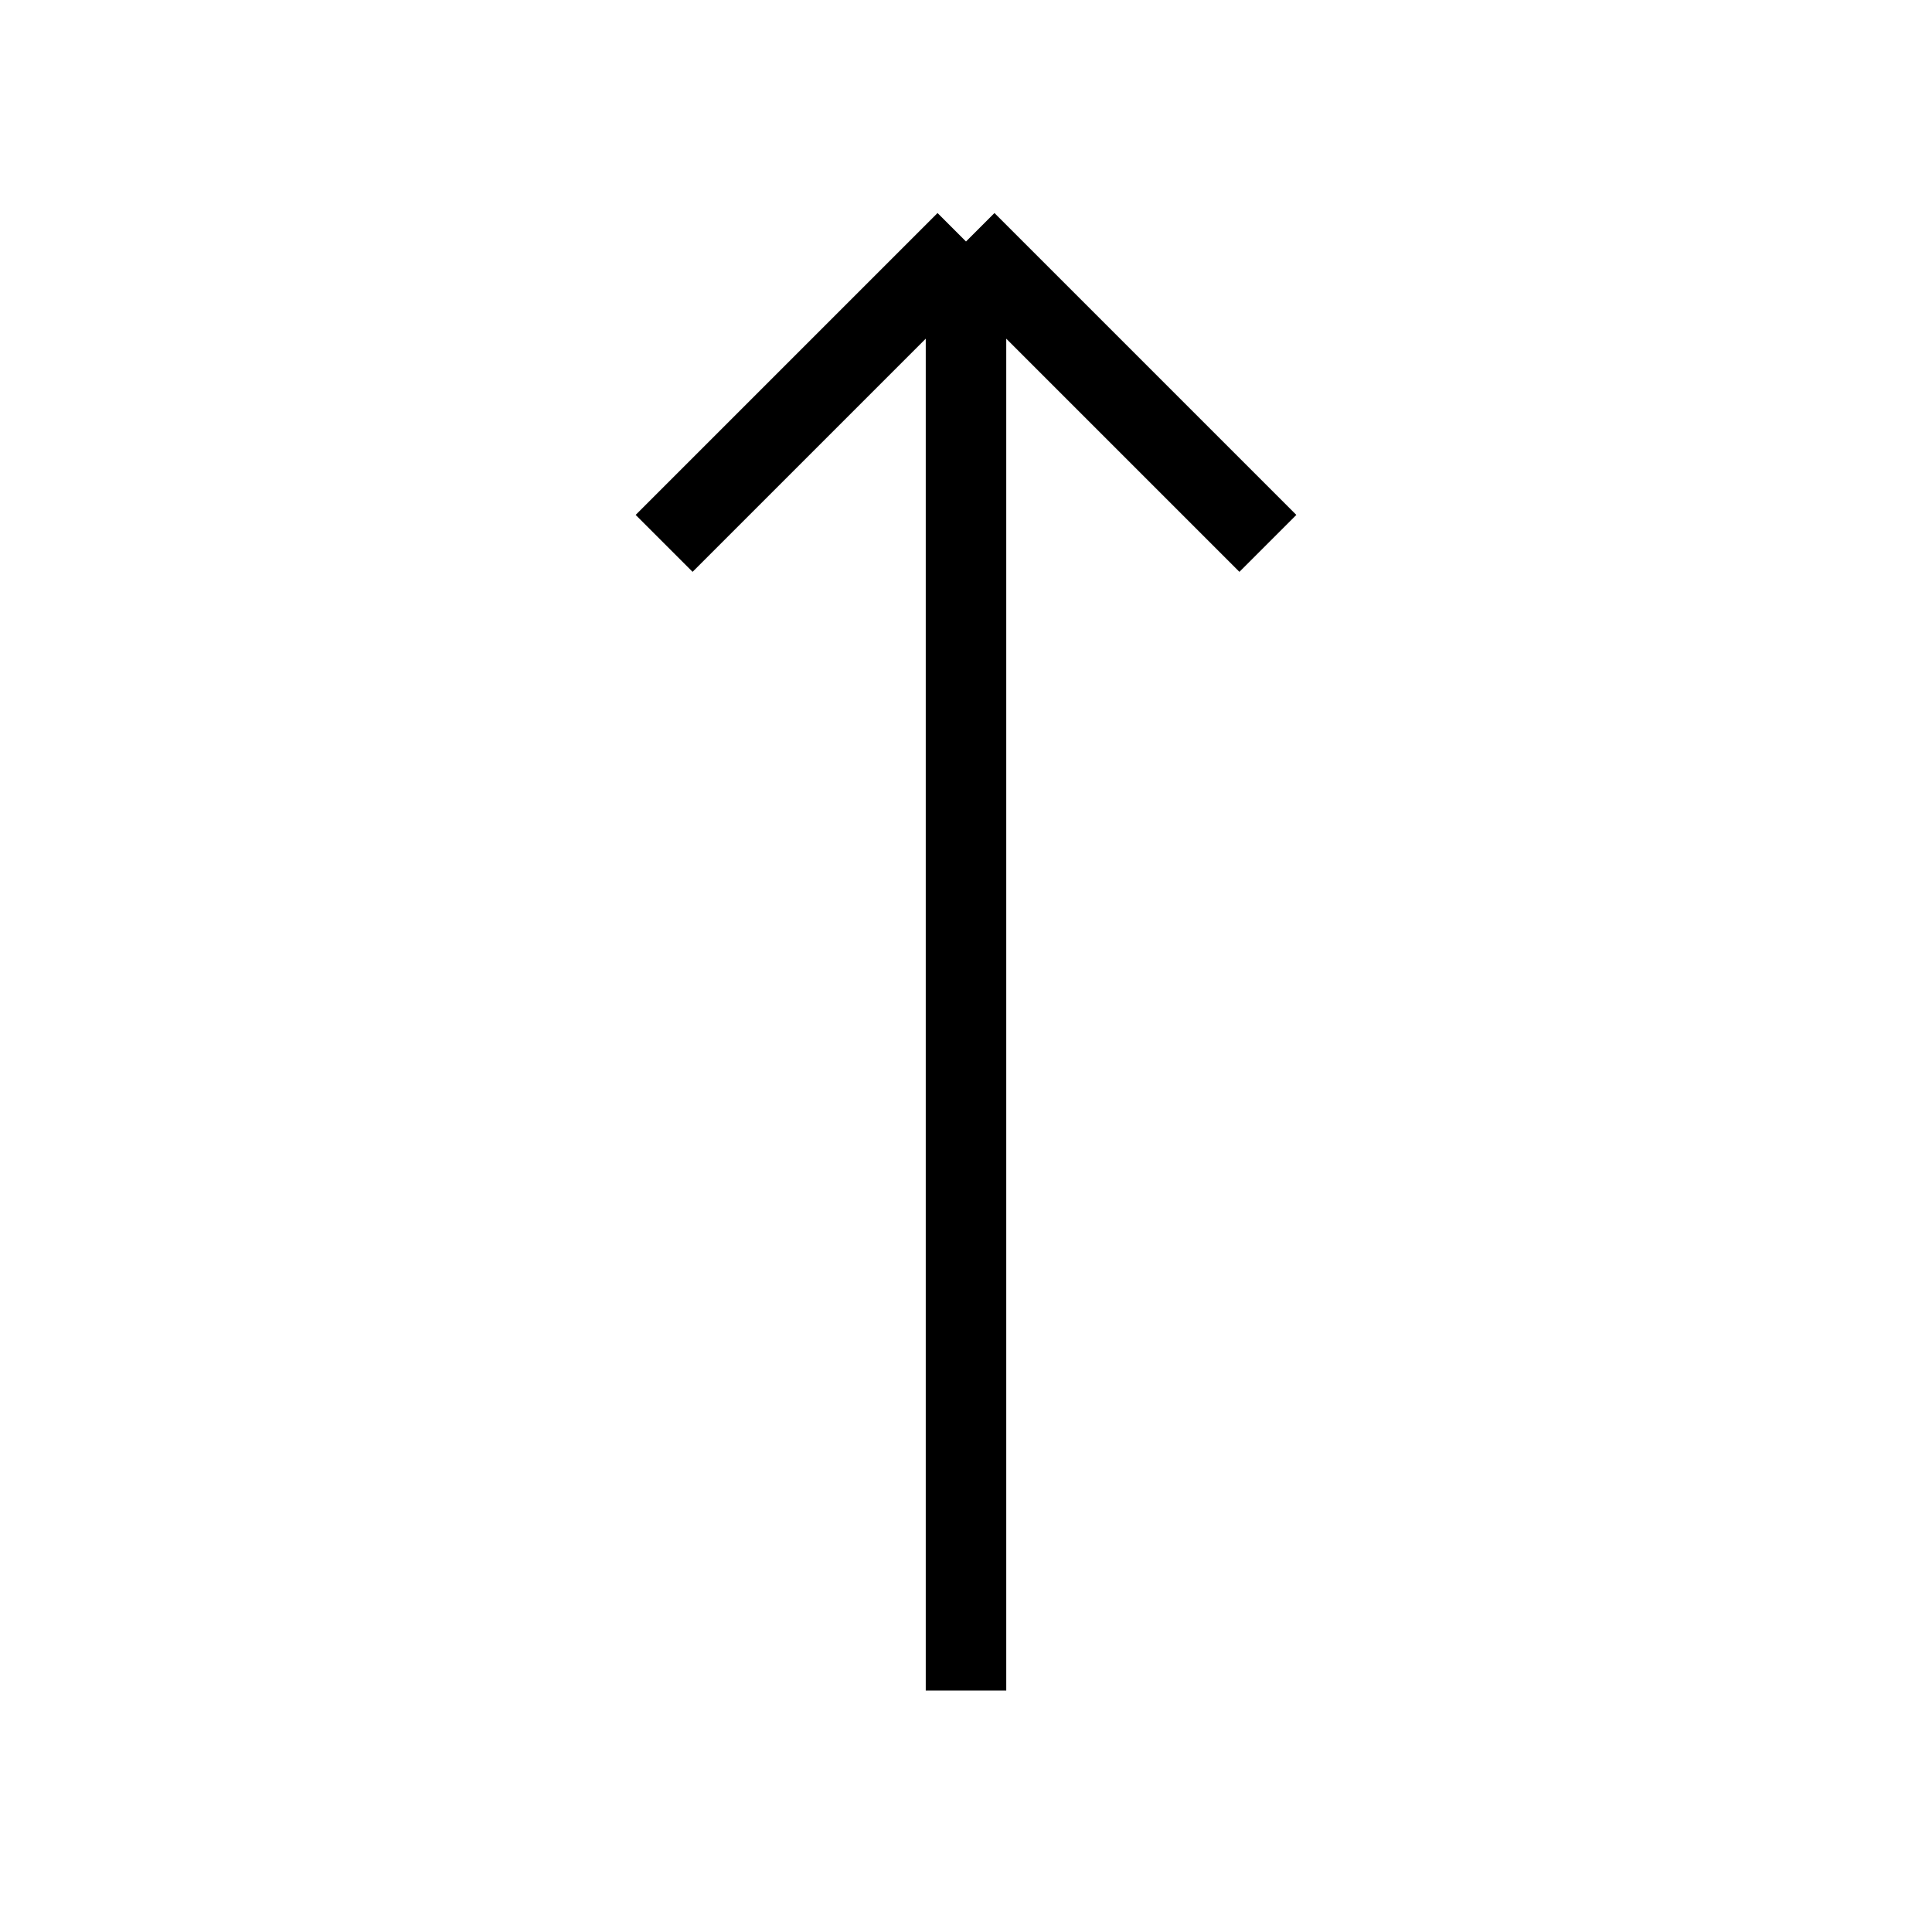
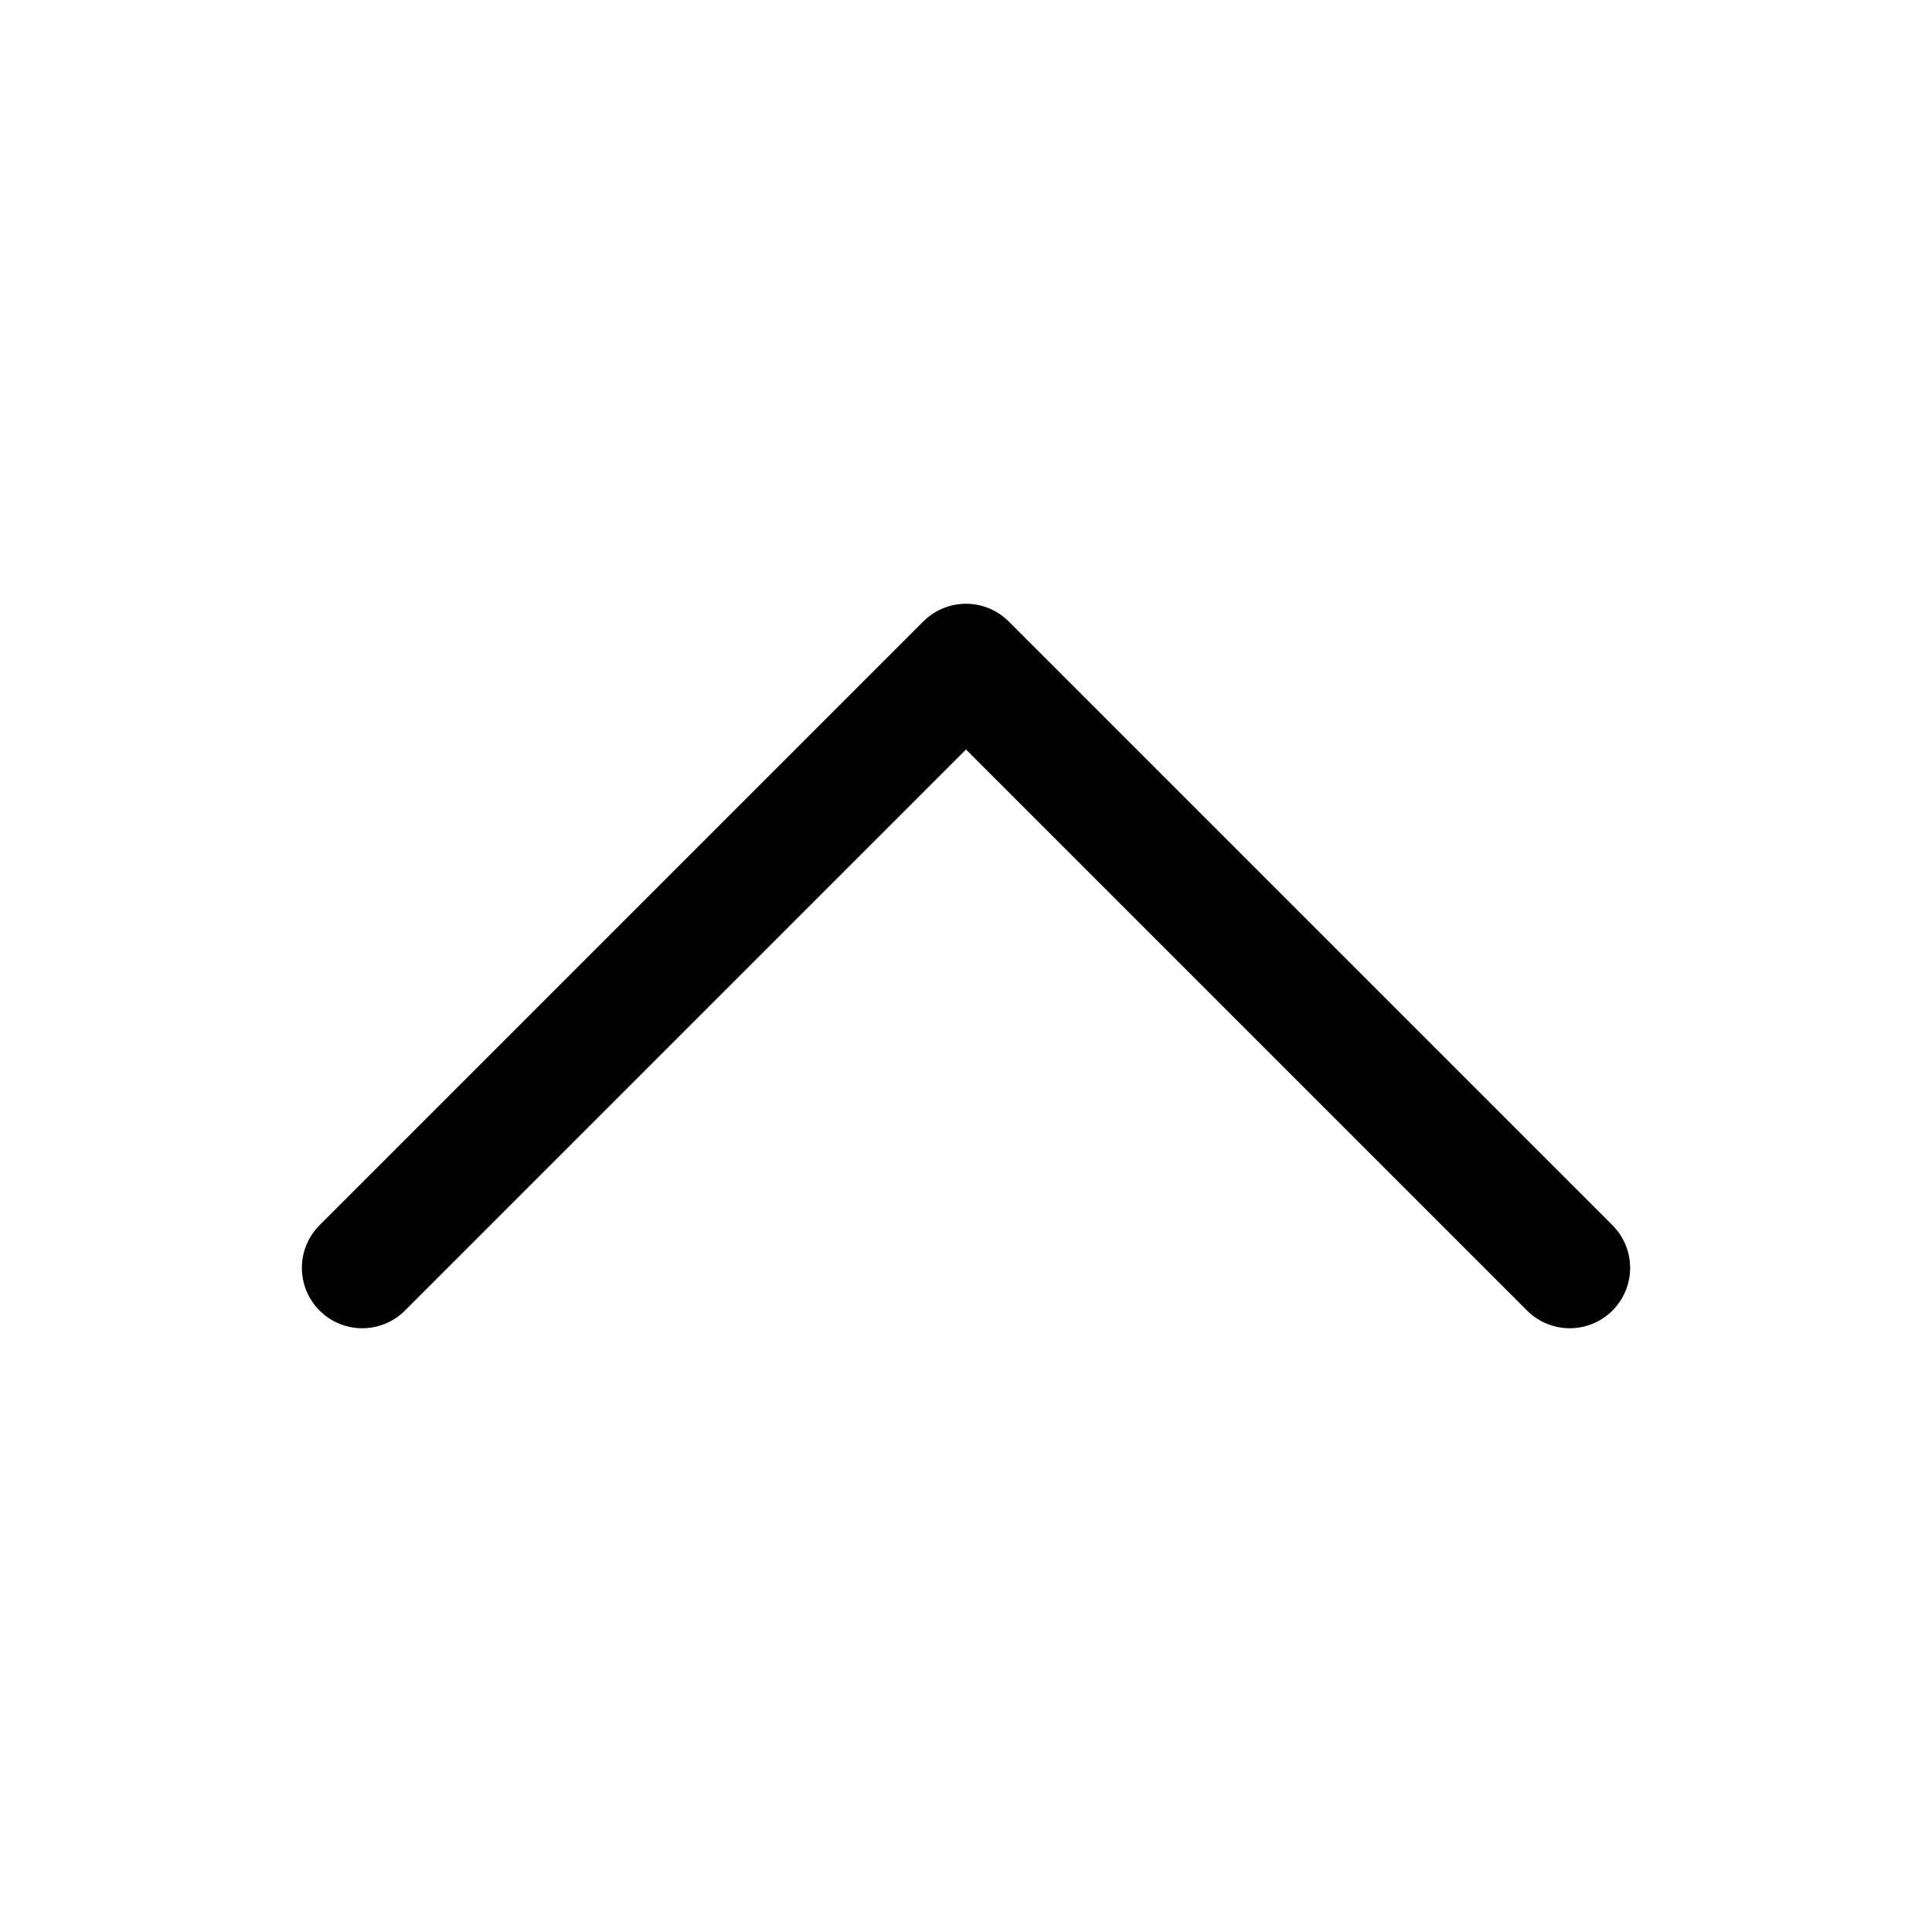
- <svg xmlns="http://www.w3.org/2000/svg" fill="none" viewBox="0 0 24 24" strokeWidth="2.5" stroke="currentColor" className="size-6">
-   <path strokeLinecap="round" strokeLinejoin="round" d="M8.25 6.75 12 3m0 0 3.75 3.75M12 3v18" />
+ <svg xmlns="http://www.w3.org/2000/svg" fill="none" viewBox="0 0 24 24" stroke-width="1.5" stroke="currentColor" class="size-6">
+   <path stroke-linecap="round" stroke-linejoin="round" d="m4.5 15.75 7.5-7.5 7.5 7.5" />
</svg>
